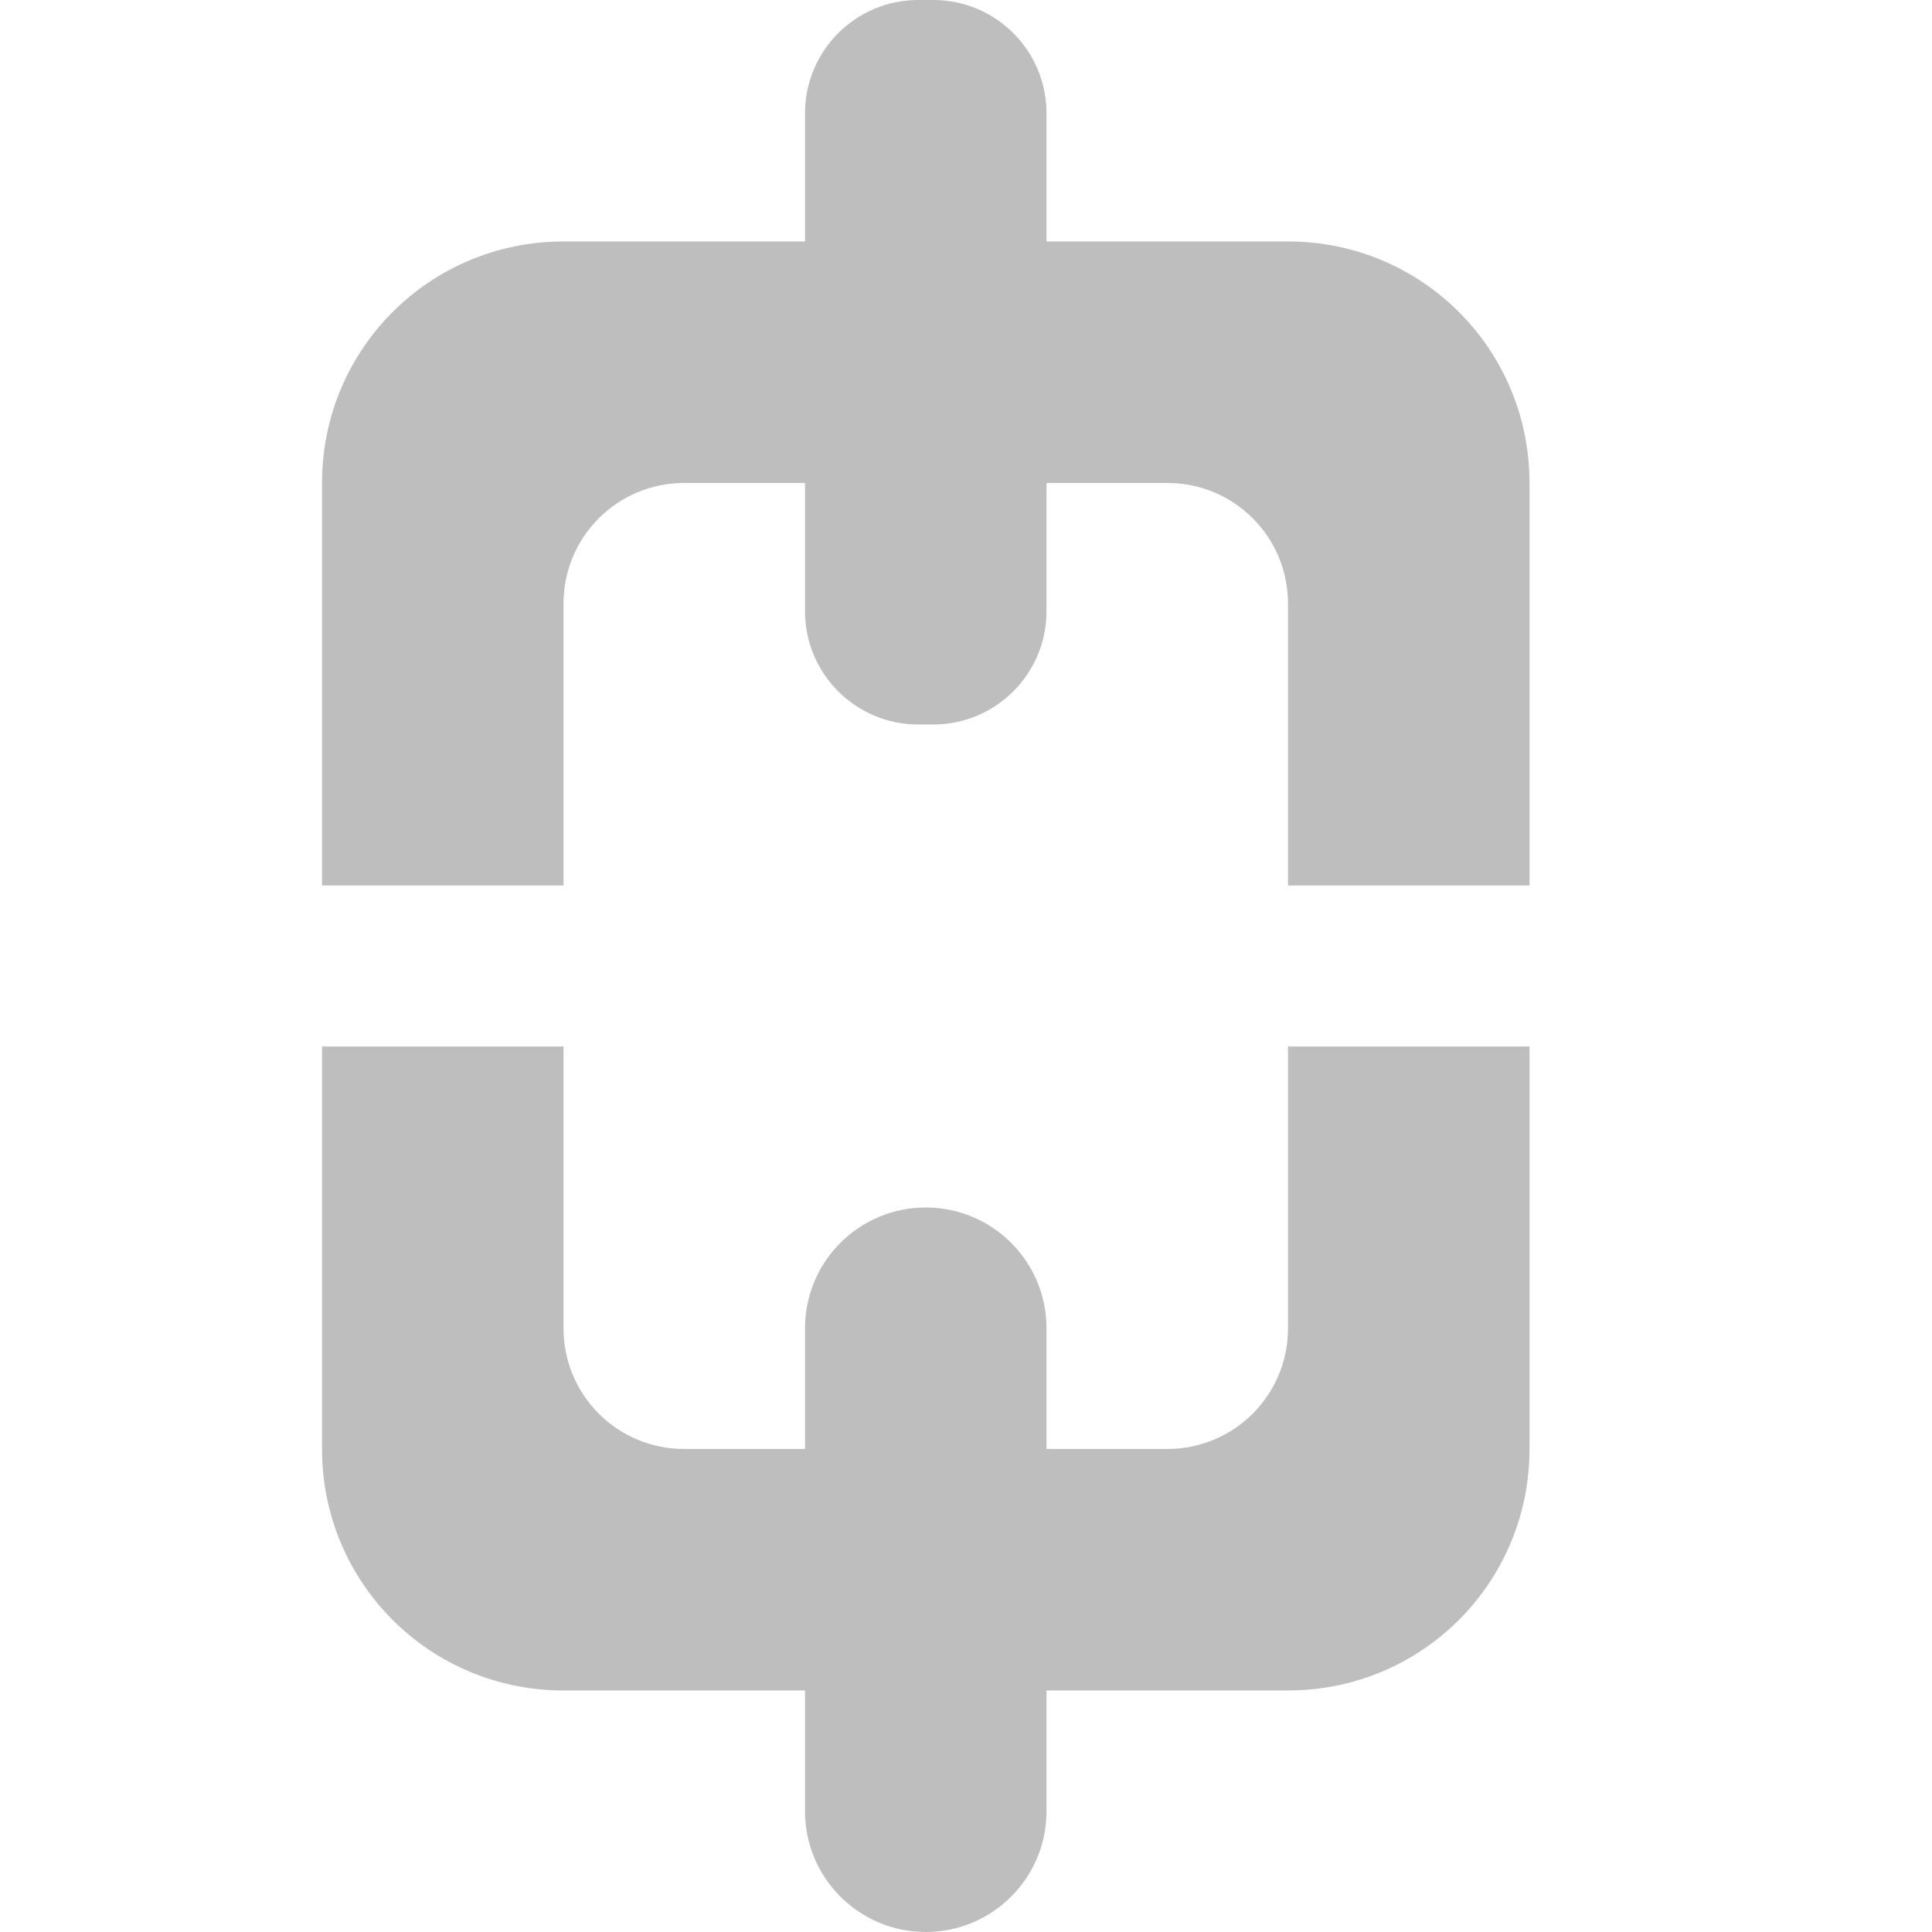
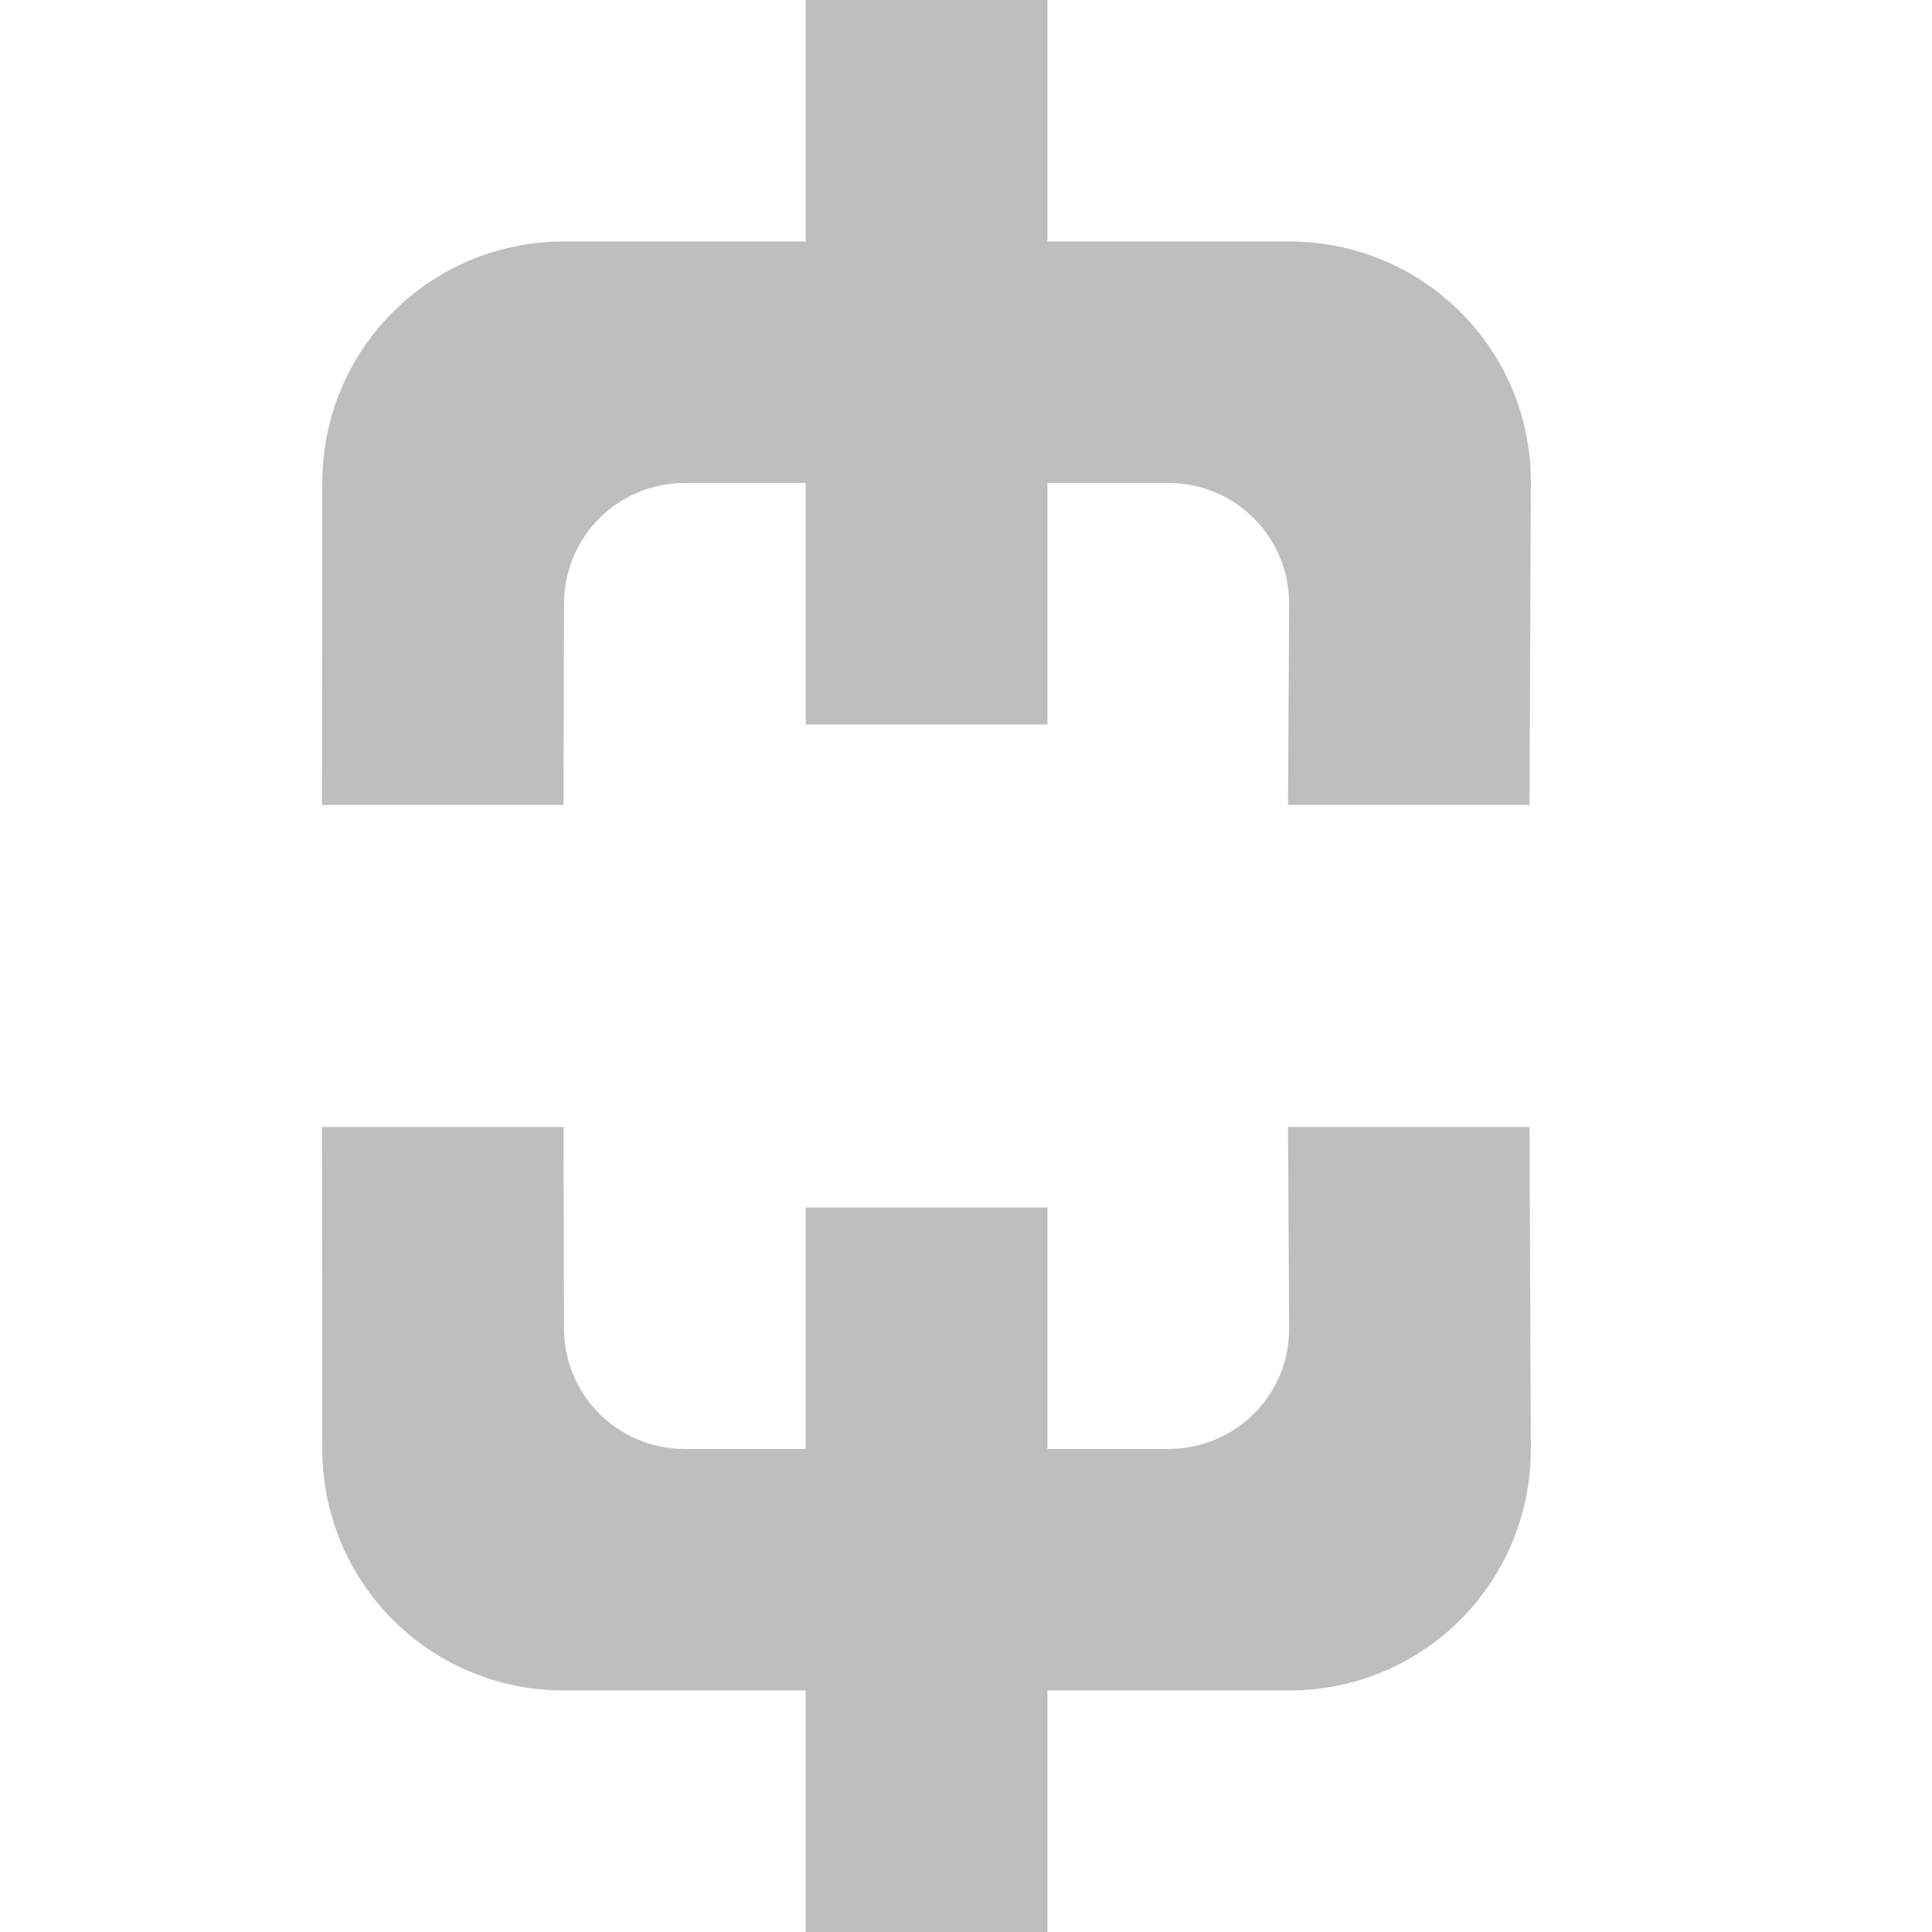
<svg xmlns="http://www.w3.org/2000/svg" xmlns:ns1="http://www.openswatchbook.org/uri/2009/osb" xmlns:xlink="http://www.w3.org/1999/xlink" viewBox="0 0 24 24" id="svg7384" height="24" width="24" version="1.1">
  <defs id="defs7386">
    <linearGradient ns1:paint="solid" id="linearGradient8074">
      <stop id="stop8072" offset="0" style="stop-color:#be00be;stop-opacity:1;" />
    </linearGradient>
    <linearGradient ns1:paint="solid" id="linearGradient7561">
      <stop id="stop7558" offset="0" style="stop-color:#a5a5a5;stop-opacity:1;" />
    </linearGradient>
    <linearGradient ns1:paint="solid" id="linearGradient7548">
      <stop id="stop7546" offset="0" style="stop-color:#ebebeb;stop-opacity:1;" />
    </linearGradient>
    <linearGradient ns1:paint="solid" id="linearGradient7542">
      <stop id="stop7538" offset="0" style="stop-color:#c9c9c9;stop-opacity:1;" />
    </linearGradient>
    <linearGradient gradientTransform="matrix(0,-735328.32,170712.69,0,2464326300,577972450)" ns1:paint="solid" id="linearGradient19282">
      <stop id="stop19284" offset="0" style="stop-color:#b4b4b4;stop-opacity:1;" />
    </linearGradient>
    <linearGradient gradientTransform="matrix(0.3468259,0,0,0.3062089,-154.3521,-275.3237)" ns1:paint="solid" id="linearGradient19282-4">
      <stop id="stop19284-0" offset="0" style="stop-color:#bebebe;stop-opacity:1;" />
    </linearGradient>
    <linearGradient gradientTransform="translate(1002.51,122.7554)" gradientUnits="userSpaceOnUse" y2="12" x2="19" y1="12" x1="4" id="linearGradient9944" xlink:href="#linearGradient19282-4" />
    <linearGradient gradientTransform="translate(-668.3399,81.83697)" gradientUnits="userSpaceOnUse" y2="-74" x2="-626" y1="-74" x1="-628" id="linearGradient9950" xlink:href="#linearGradient19282-4" />
    <linearGradient gradientTransform="translate(-668.3399,81.83697)" gradientUnits="userSpaceOnUse" y2="-64" x2="-626" y1="-64" x1="-628" id="linearGradient9956" xlink:href="#linearGradient19282-4" />
+     <linearGradient xlink:href="#linearGradient19282-4" id="linearGradient9956-4" x1="-628" y1="-64" x2="-626" y2="-64" gradientUnits="userSpaceOnUse" />
+     <linearGradient xlink:href="#linearGradient19282-4" id="linearGradient9950-1" x1="-628" y1="-74" x2="-626" y2="-74" gradientUnits="userSpaceOnUse" />
+     <linearGradient xlink:href="#linearGradient19282-4" id="linearGradient9944-5" x1="4" y1="12" x2="19" y2="12" gradientUnits="userSpaceOnUse" />
  </defs>
-   <g transform="translate(-544.6985,44.27582)" style="display:inline" id="stock">
-     <g id="gimp-vchain-broken" transform="translate(544.6985,-1072.638)">
-       <rect style="opacity:0;fill:#bebebe;fill-opacity:1;stroke:none;stroke-width:1;stroke-miterlimit:4;stroke-dasharray:none;stroke-opacity:1;paint-order:stroke fill markers" id="rect4380-4" width="24" height="24" x="-1052.362" y="-1.7382812e-05" transform="matrix(0,-1,1,0,0,0)" />
-       <g transform="matrix(0,-1.5,1.5,0,-928.9998,1143.862)" style="display:inline" id="g6797-2">
-         <rect style="fill:url(#linearGradient9956);fill-opacity:1;stroke:none" id="rect6775-3" width="2" height="6" x="-628" y="-67" transform="matrix(0,-1,-1,0,0,0)" rx="1" ry="1" />
-         <rect style="fill:url(#linearGradient9950);fill-opacity:1;stroke:none" id="rect6777-4" width="2" height="6" x="-628" y="-77" transform="matrix(0,-1,-1,0,0,0)" rx="0.938" ry="0.938" />
-         <path style="fill:url(#linearGradient9944);fill-opacity:1;stroke:none;stroke-width:1.5" d="M 7,3 C 5.338,3 4,4.338 4,6 l 0,5 3,0 0,-3.5 C 7,6.669 7.669,6 8.5,6 l 6,0 C 15.331,6 16,6.669 16,7.5 l 0,3.5 3,0 0,-5 C 19,4.338 17.662,3 16,3 Z m -3,10 0,5 c 0,1.662 1.338,3 3,3 l 9,0 c 1.662,0 3,-1.338 3,-3 l 0,-5 -3,0 0,3.5 c 0,0.831 -0.669,1.5 -1.5,1.5 l -6,0 C 7.669,18 7,17.331 7,16.5 L 7,13 Z" transform="matrix(0,0.6666668,-0.6666668,0,77.00021,619.3333)" id="rect6791-5" />
-       </g>
+   <g style="display:inline" transform="matrix(1.000875,0,0,1,1.7398026e-5,-1028.362)" id="gimp-vchain-broken-24">
+     <rect transform="rotate(-90)" y="-1.7382812e-05" x="-1052.362" height="23.979" width="24" id="rect4380-4-8" style="opacity:0;fill:#bebebe;fill-opacity:1;stroke:none;stroke-width:1;stroke-miterlimit:4;stroke-dasharray:none;stroke-opacity:1;paint-order:stroke fill markers" />
+     <g id="g6797-2-7" style="display:inline" transform="matrix(0,-1.5,1.5,0,-928.9998,1143.862)">
+       <rect ry="0" rx="1" transform="matrix(0,-1,-1,0,0,0)" y="-67" x="-628" height="6" width="2" id="rect6775-3-1" style="fill:url(#linearGradient9956-4);fill-opacity:1;stroke:none" />
+       <rect ry="0" rx="0.938" transform="matrix(0,-1,-1,0,0,0)" y="-77" x="-628" height="6" width="2" id="rect6777-4-2" style="fill:url(#linearGradient9950-1);fill-opacity:1;stroke:none" />
+       <path id="rect6791-5-0" transform="matrix(0,0.6666668,-0.6666668,0,77.00021,619.3333)" d="M 7,3 C 5.338,3 4,4.338 4,6 L 3.996,10 H 6.994 L 7,7.5 C 7.002,6.669 7.669,6 8.5,6 h 6 C 15.331,6 16,6.669 16,7.5 l -0.014,2.5 h 2.997 L 19,6 C 19.007,4.338 17.662,3 16,3 Z M 3.996,14 4,18 c 0.001,1.662 1.338,3 3,3 h 9 c 1.662,0 3,-1.338 3,-3 L 18.983,14 H 15.986 L 16,16.5 c 0.005,0.831 -0.669,1.5 -1.5,1.5 h -6 C 7.669,18 7,17.331 7,16.5 L 6.994,14 Z" style="fill:url(#linearGradient9944-5);fill-opacity:1;stroke:none;stroke-width:1.5" />
    </g>
  </g>
</svg>
